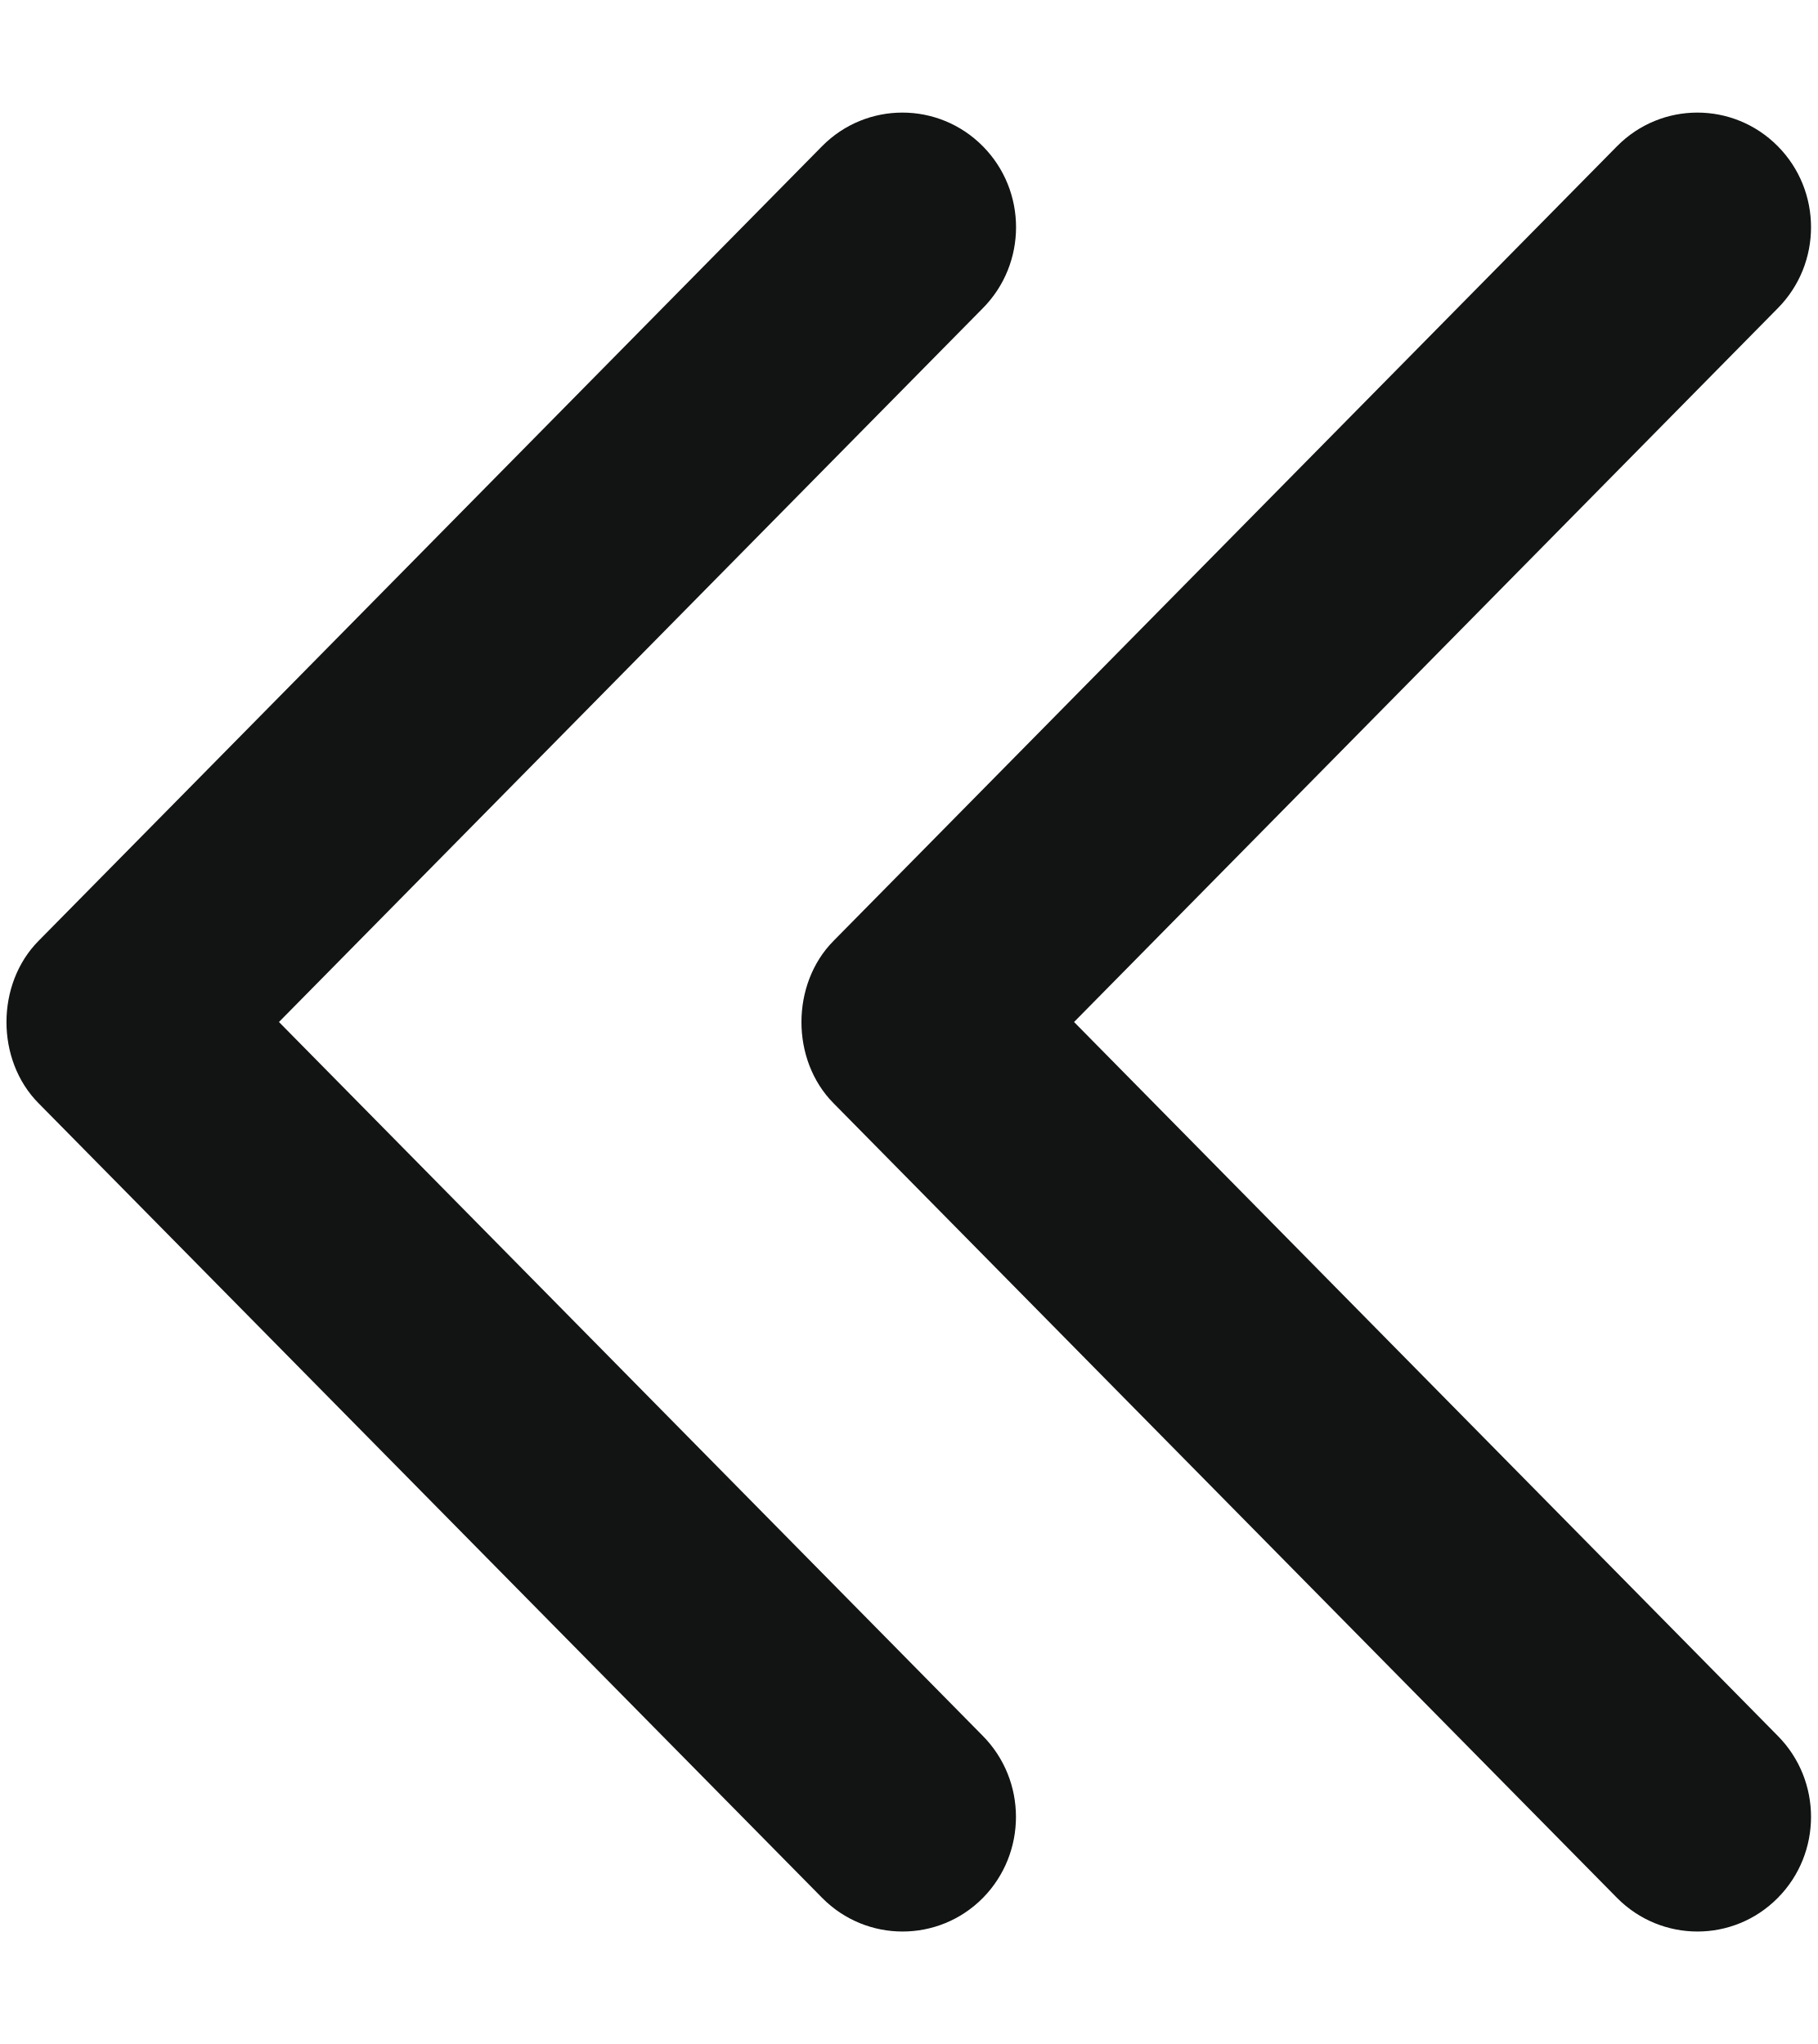
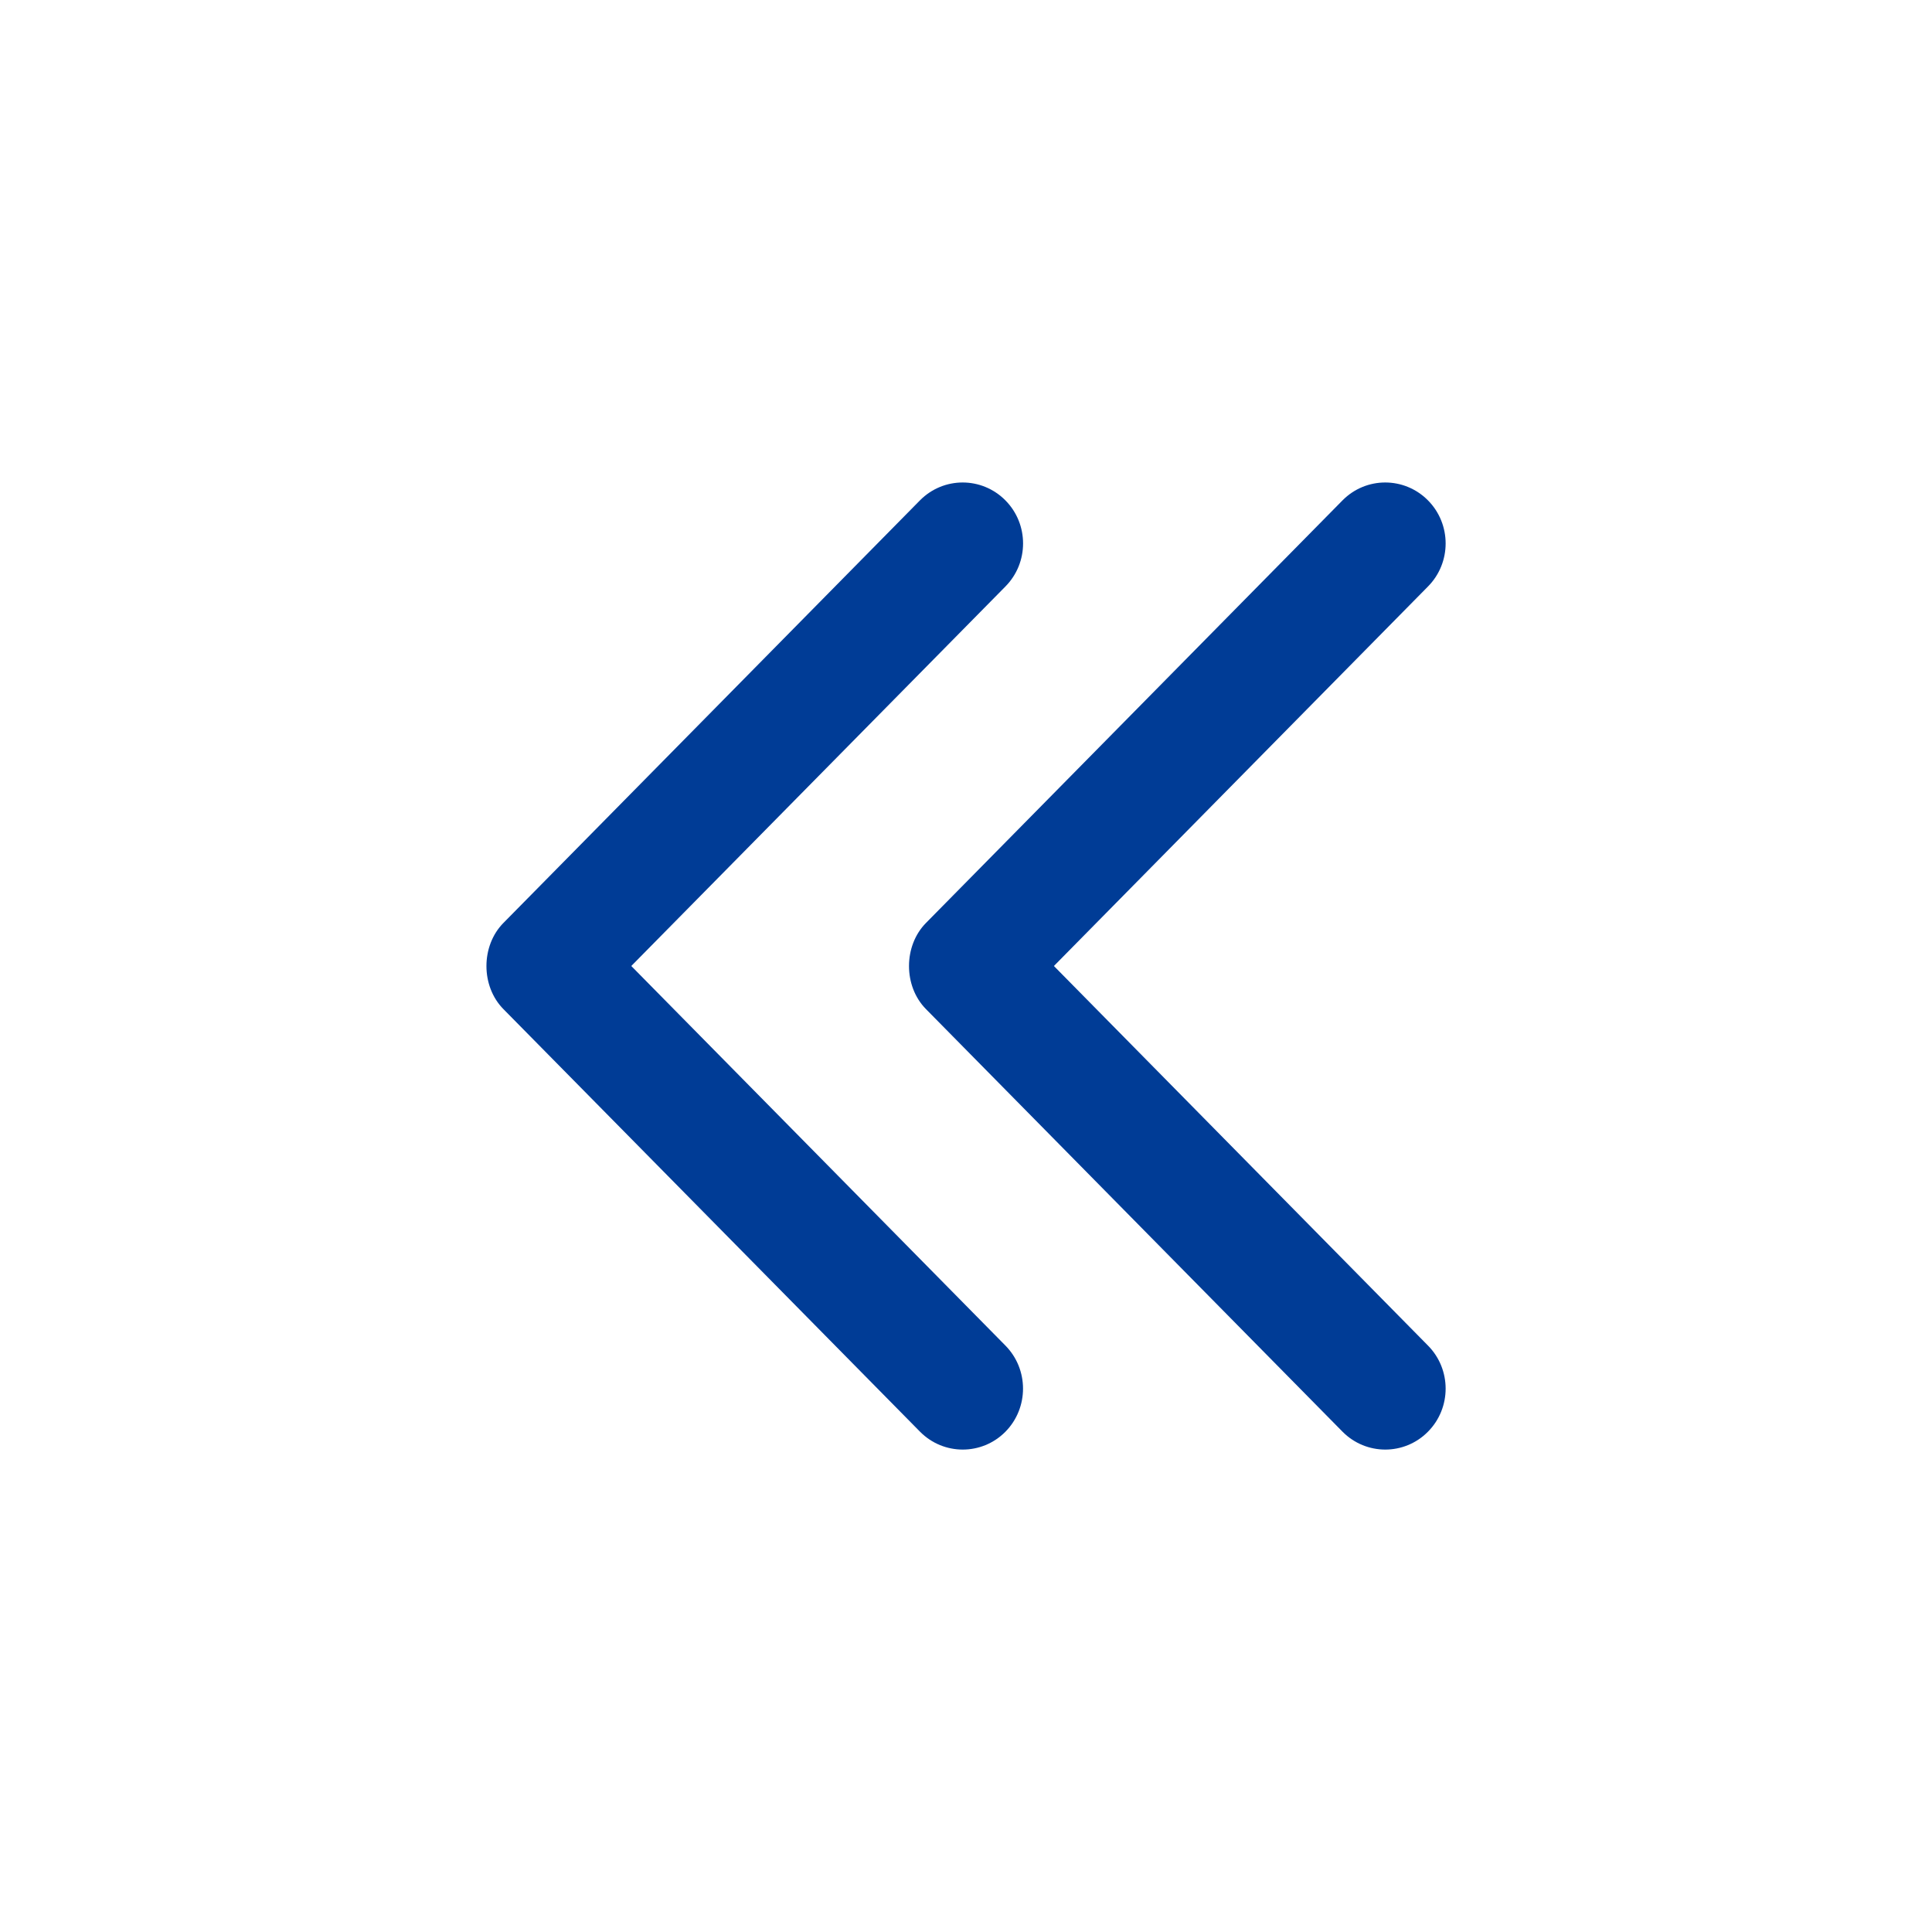
- <svg xmlns="http://www.w3.org/2000/svg" width="16" height="18" viewBox="0 0 16 18" fill="none">
-   <path d="M8.651 15.285L2.456 9L8.652 2.715C9.043 2.321 9.043 1.681 8.652 1.287C8.261 0.893 7.628 0.893 7.238 1.287L0.339 8.286C-0.036 8.665 -0.038 9.334 0.339 9.715L7.239 16.714C7.629 17.108 8.263 17.108 8.653 16.714C9.042 16.319 9.042 15.679 8.651 15.285Z" fill="#121313" />
-   <path d="M7.338 8.286C6.963 8.665 6.961 9.334 7.338 9.715L14.237 16.714C14.628 17.108 15.261 17.108 15.651 16.714C16.042 16.32 16.042 15.68 15.651 15.286L9.456 9L15.651 2.715C16.042 2.321 16.042 1.681 15.651 1.287C15.26 0.893 14.627 0.893 14.237 1.287L7.338 8.286Z" fill="#121313" />
+ <svg xmlns="http://www.w3.org/2000/svg" width="32" height="32" viewBox="0 0 32 32" fill="none">
+   <path d="M16.651 22.285L10.456 16L16.652 9.715C17.043 9.321 17.043 8.681 16.652 8.287C16.261 7.893 15.628 7.893 15.238 8.287L8.339 15.286C7.964 15.665 7.962 16.334 8.339 16.715L15.239 23.714C15.629 24.108 16.263 24.108 16.653 23.714C17.042 23.319 17.042 22.679 16.651 22.285Z" fill="#003C96" />
+   <path d="M15.338 15.286C14.963 15.665 14.961 16.334 15.338 16.715L22.237 23.714C22.628 24.108 23.261 24.108 23.651 23.714C24.042 23.32 24.042 22.68 23.651 22.286L17.456 16L23.651 9.715C24.042 9.321 24.042 8.681 23.651 8.287C23.26 7.893 22.627 7.893 22.237 8.287L15.338 15.286Z" fill="#003C96" />
</svg>
